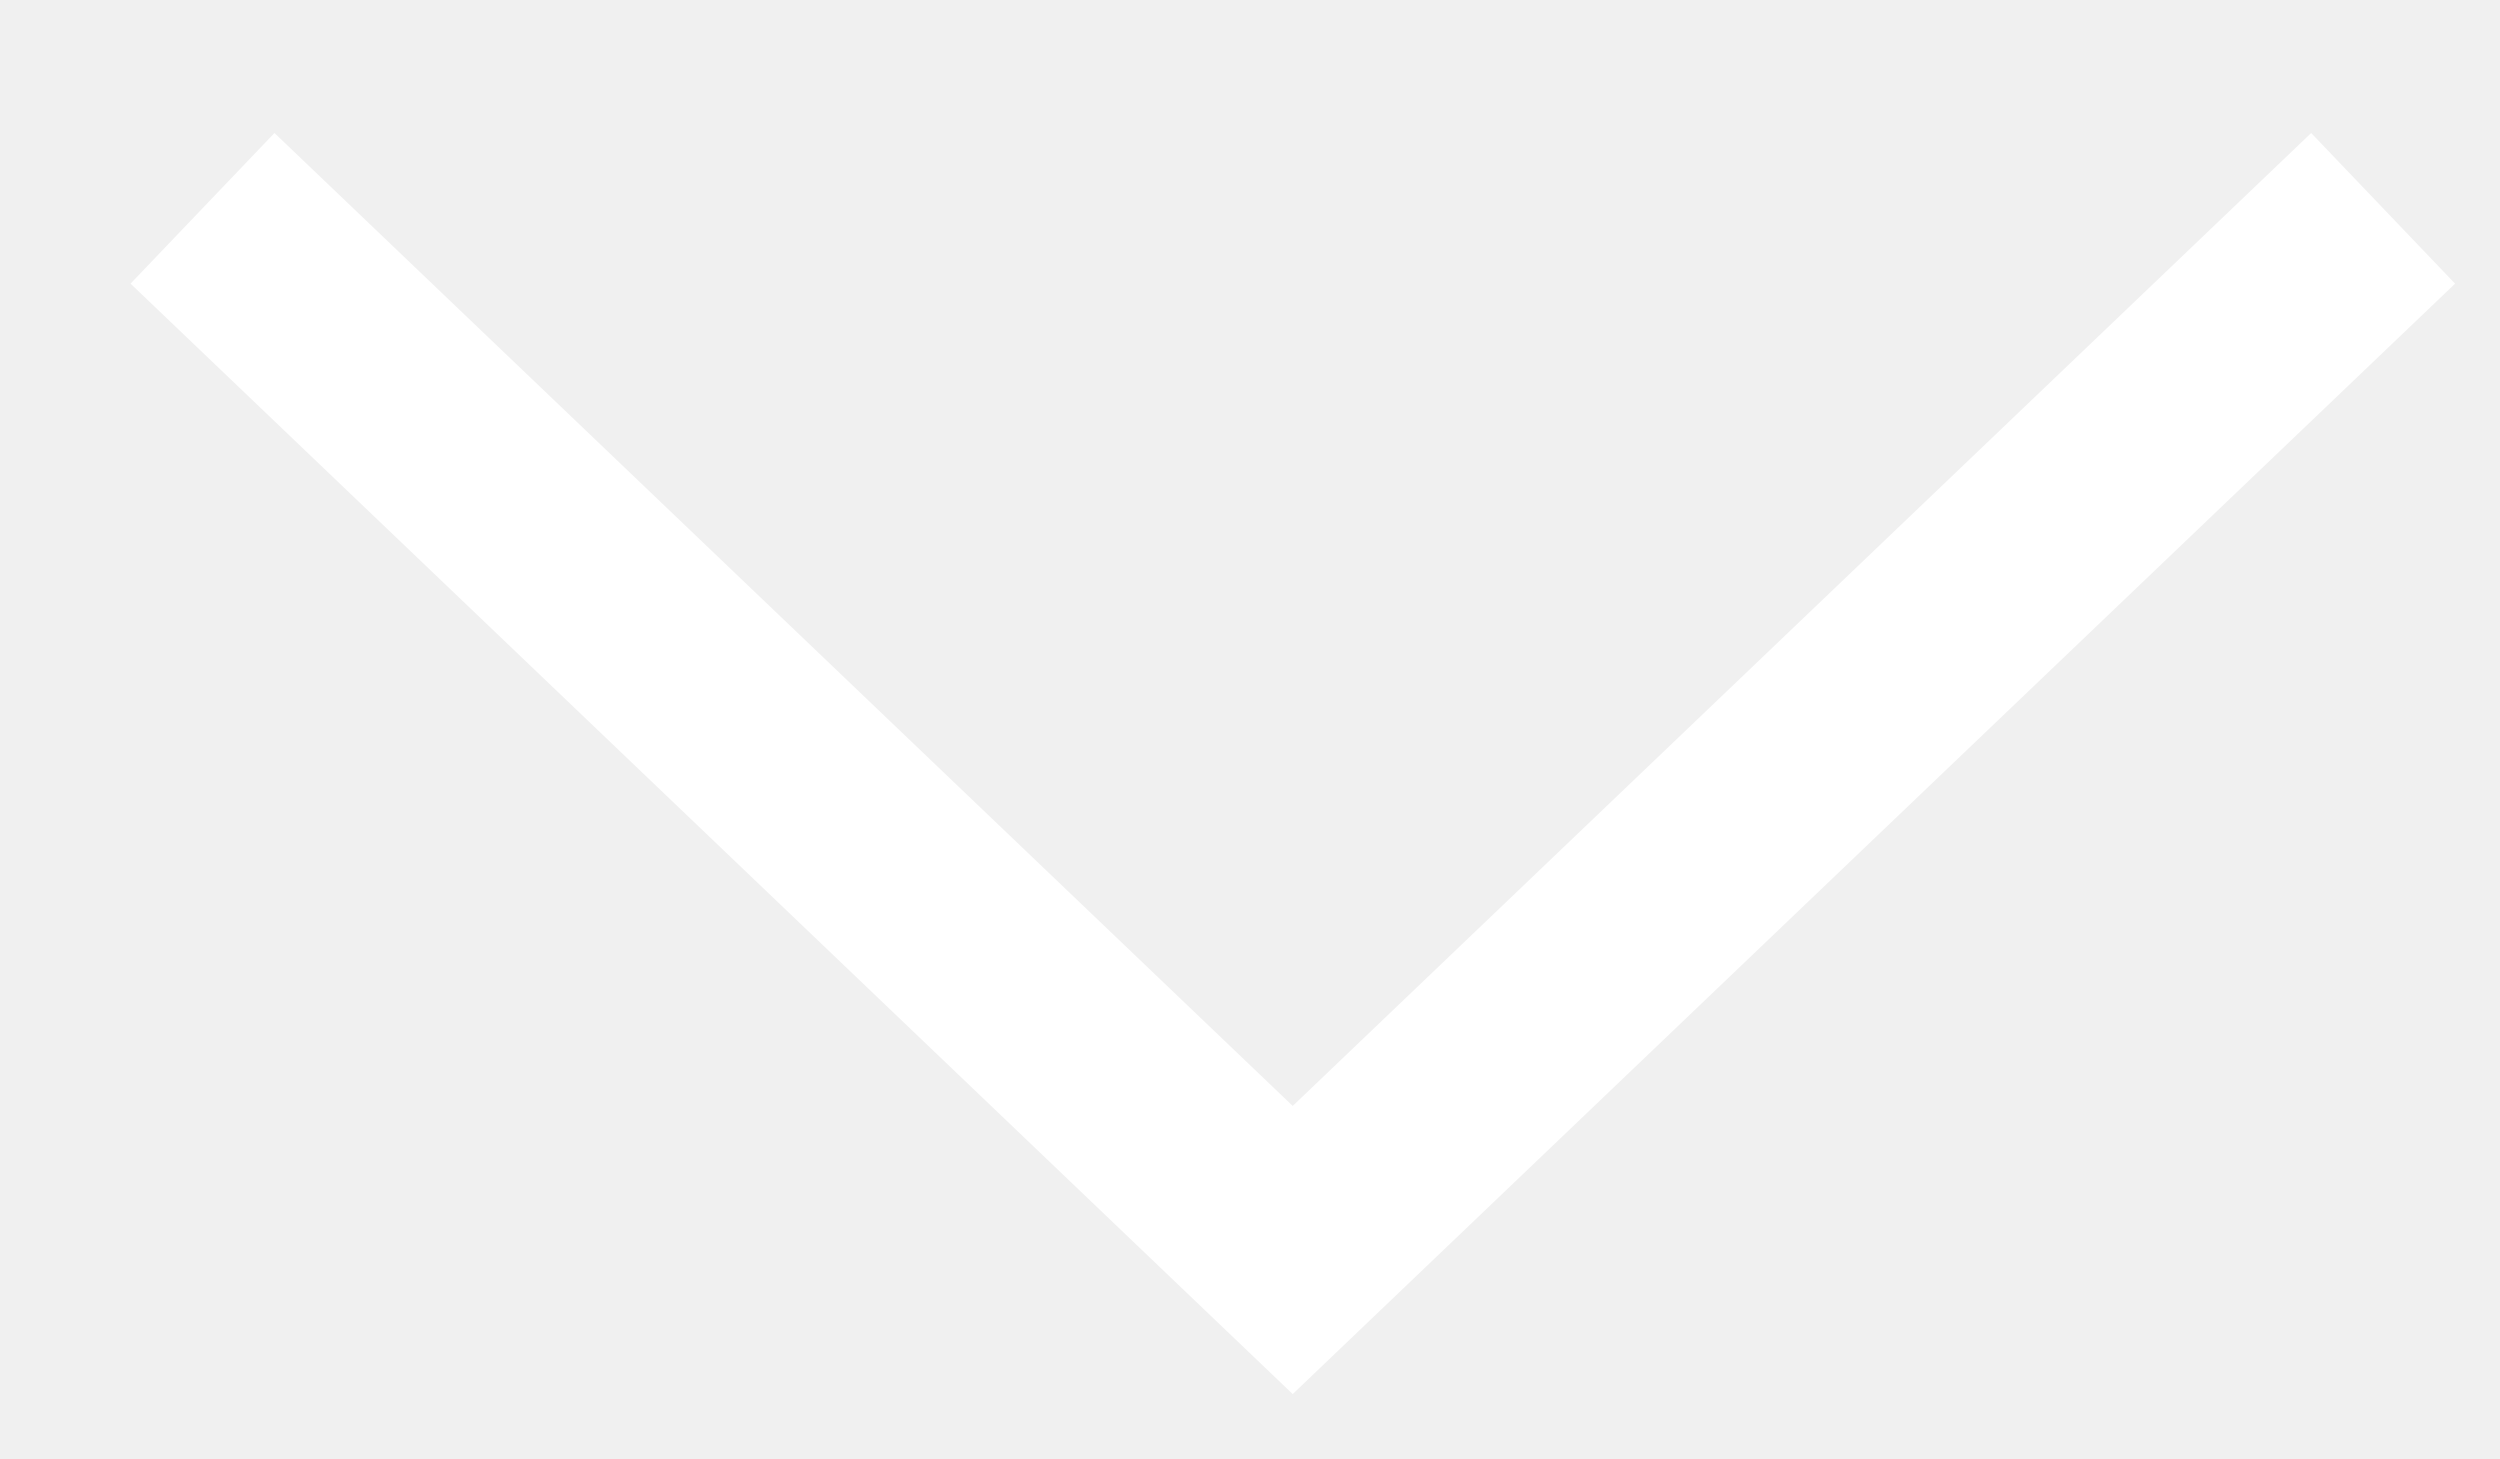
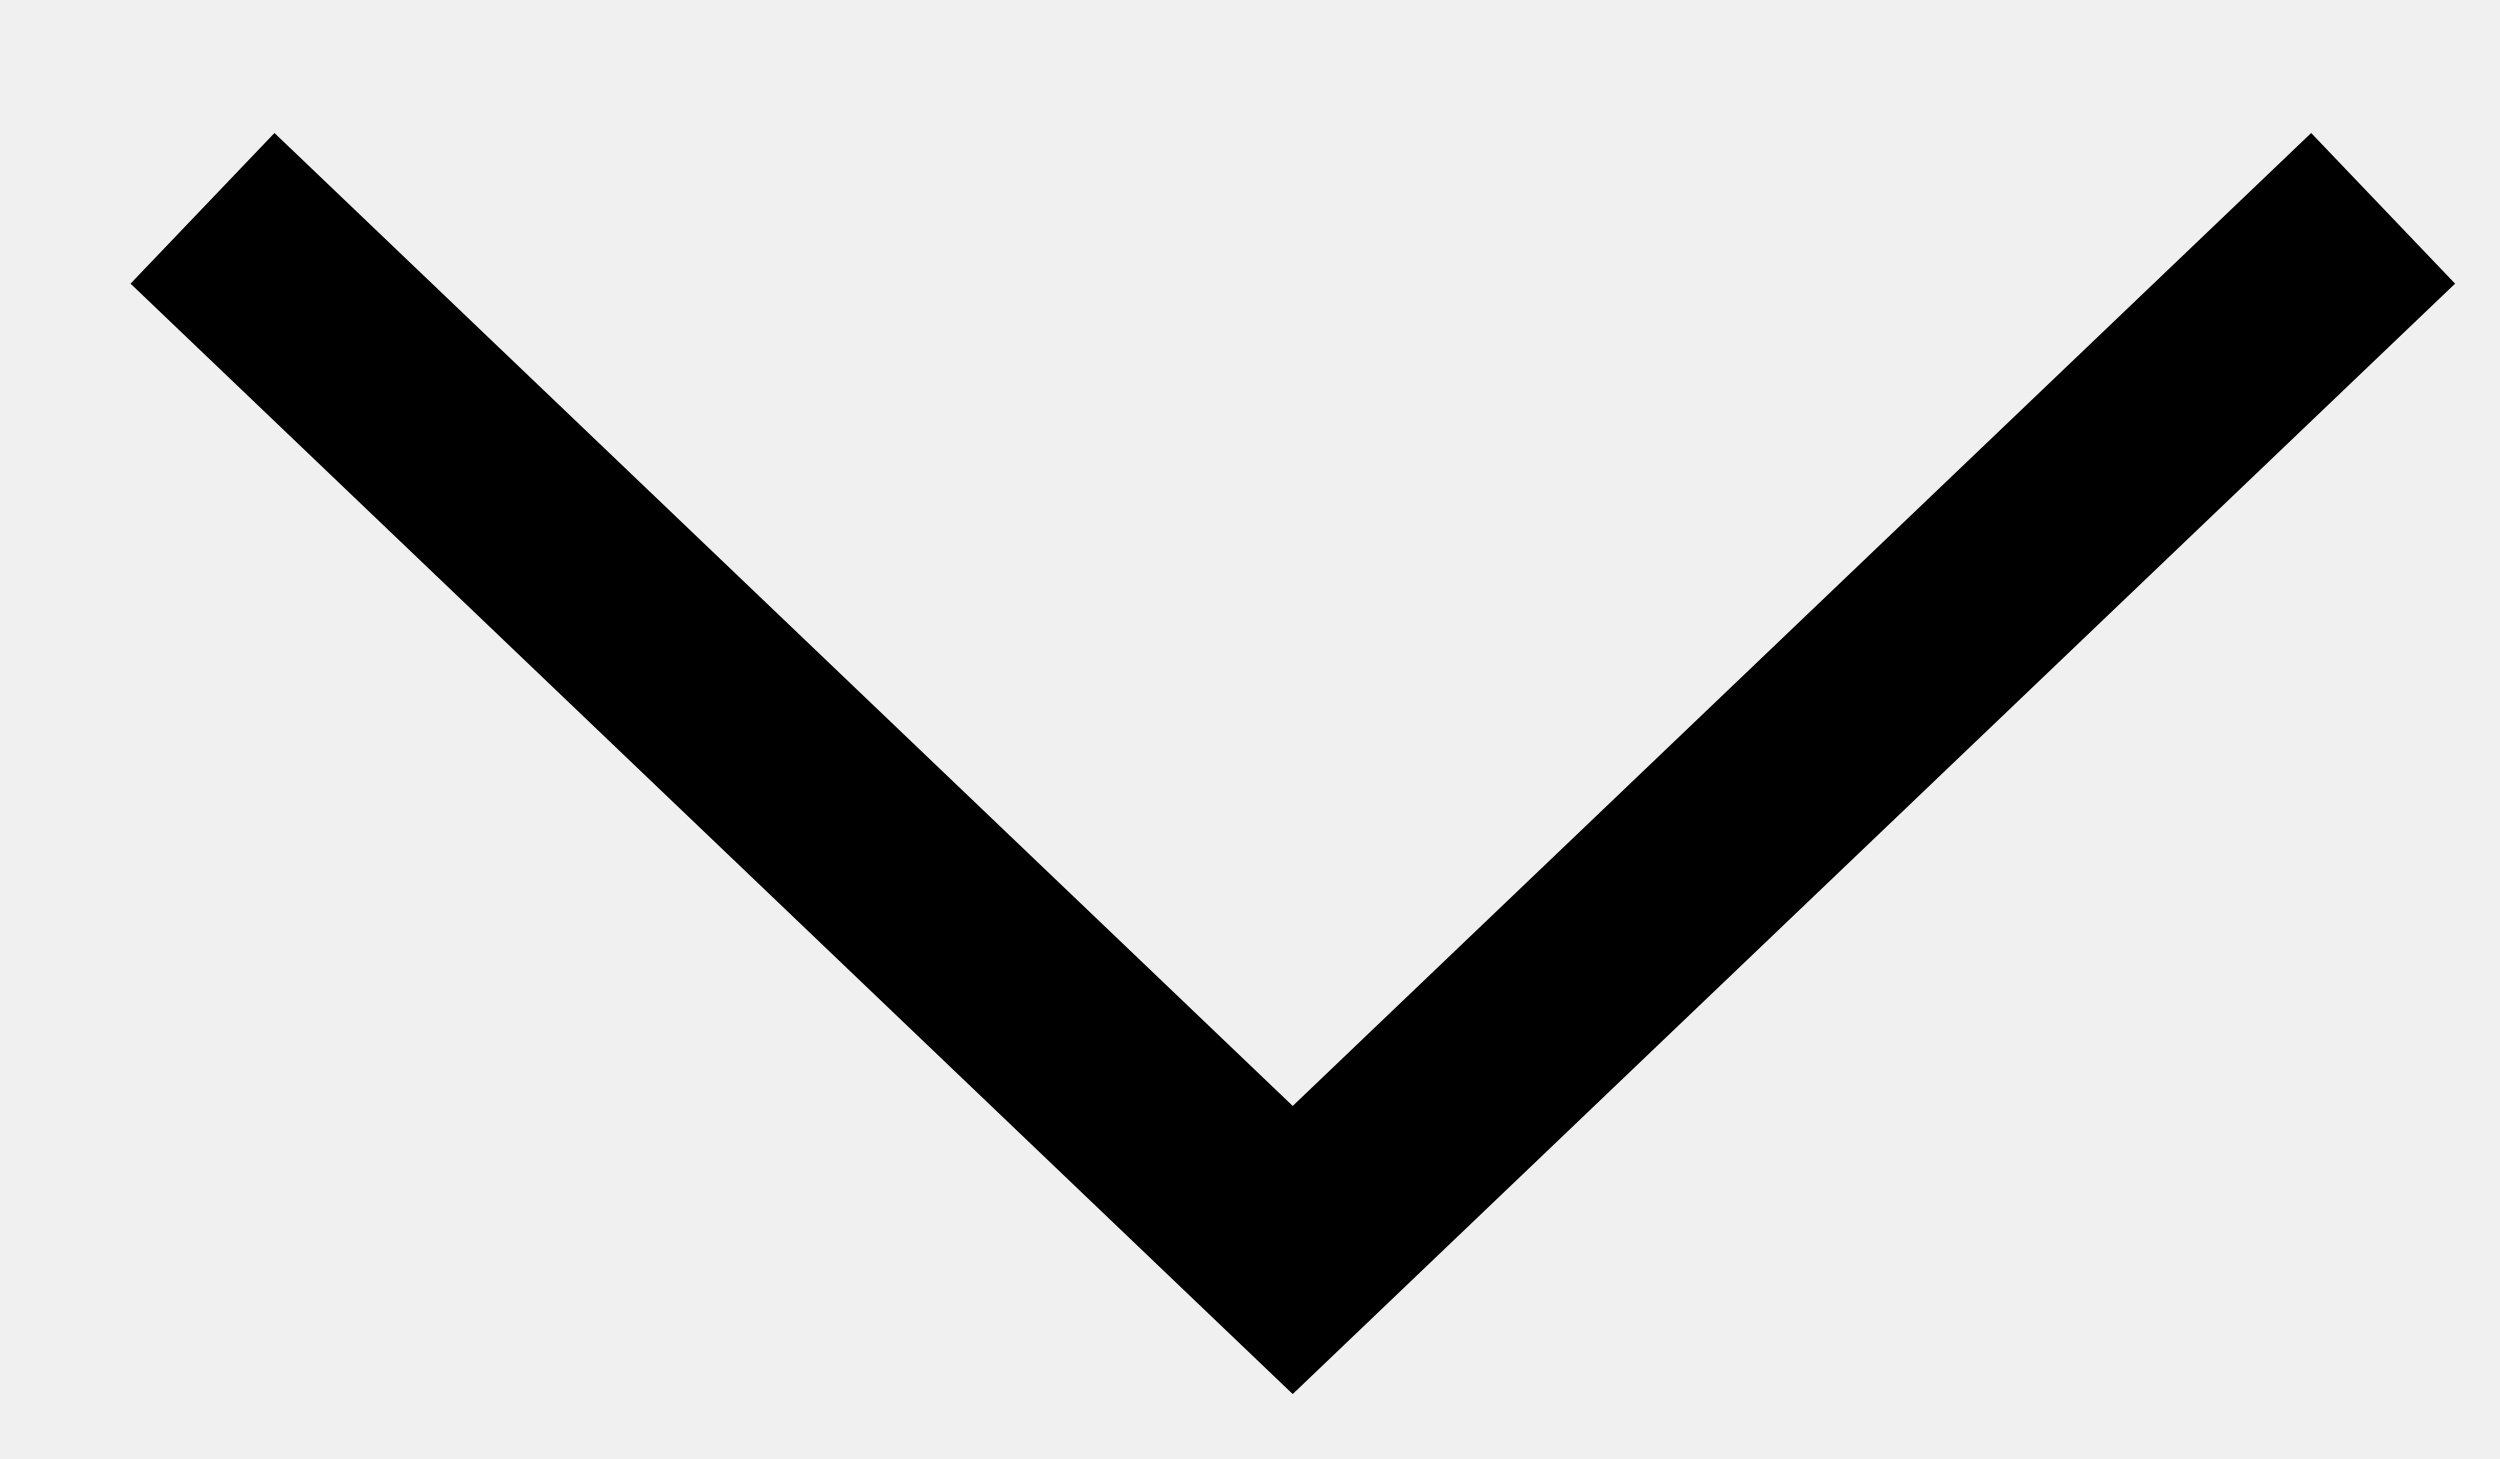
<svg xmlns="http://www.w3.org/2000/svg" width="12" height="7" viewBox="0 0 12 7" fill="none" class="SwapCurrencyInputPanel__DropDown-sc-dd71e7d3-8 gDSfKy">
-   <path d="M0.972 1L6.205 6L11.439 1" stroke="#fff" />
+   <path d="M0.972 1L6.205 6L11.439 1" stroke="currentColor" />
</svg>
